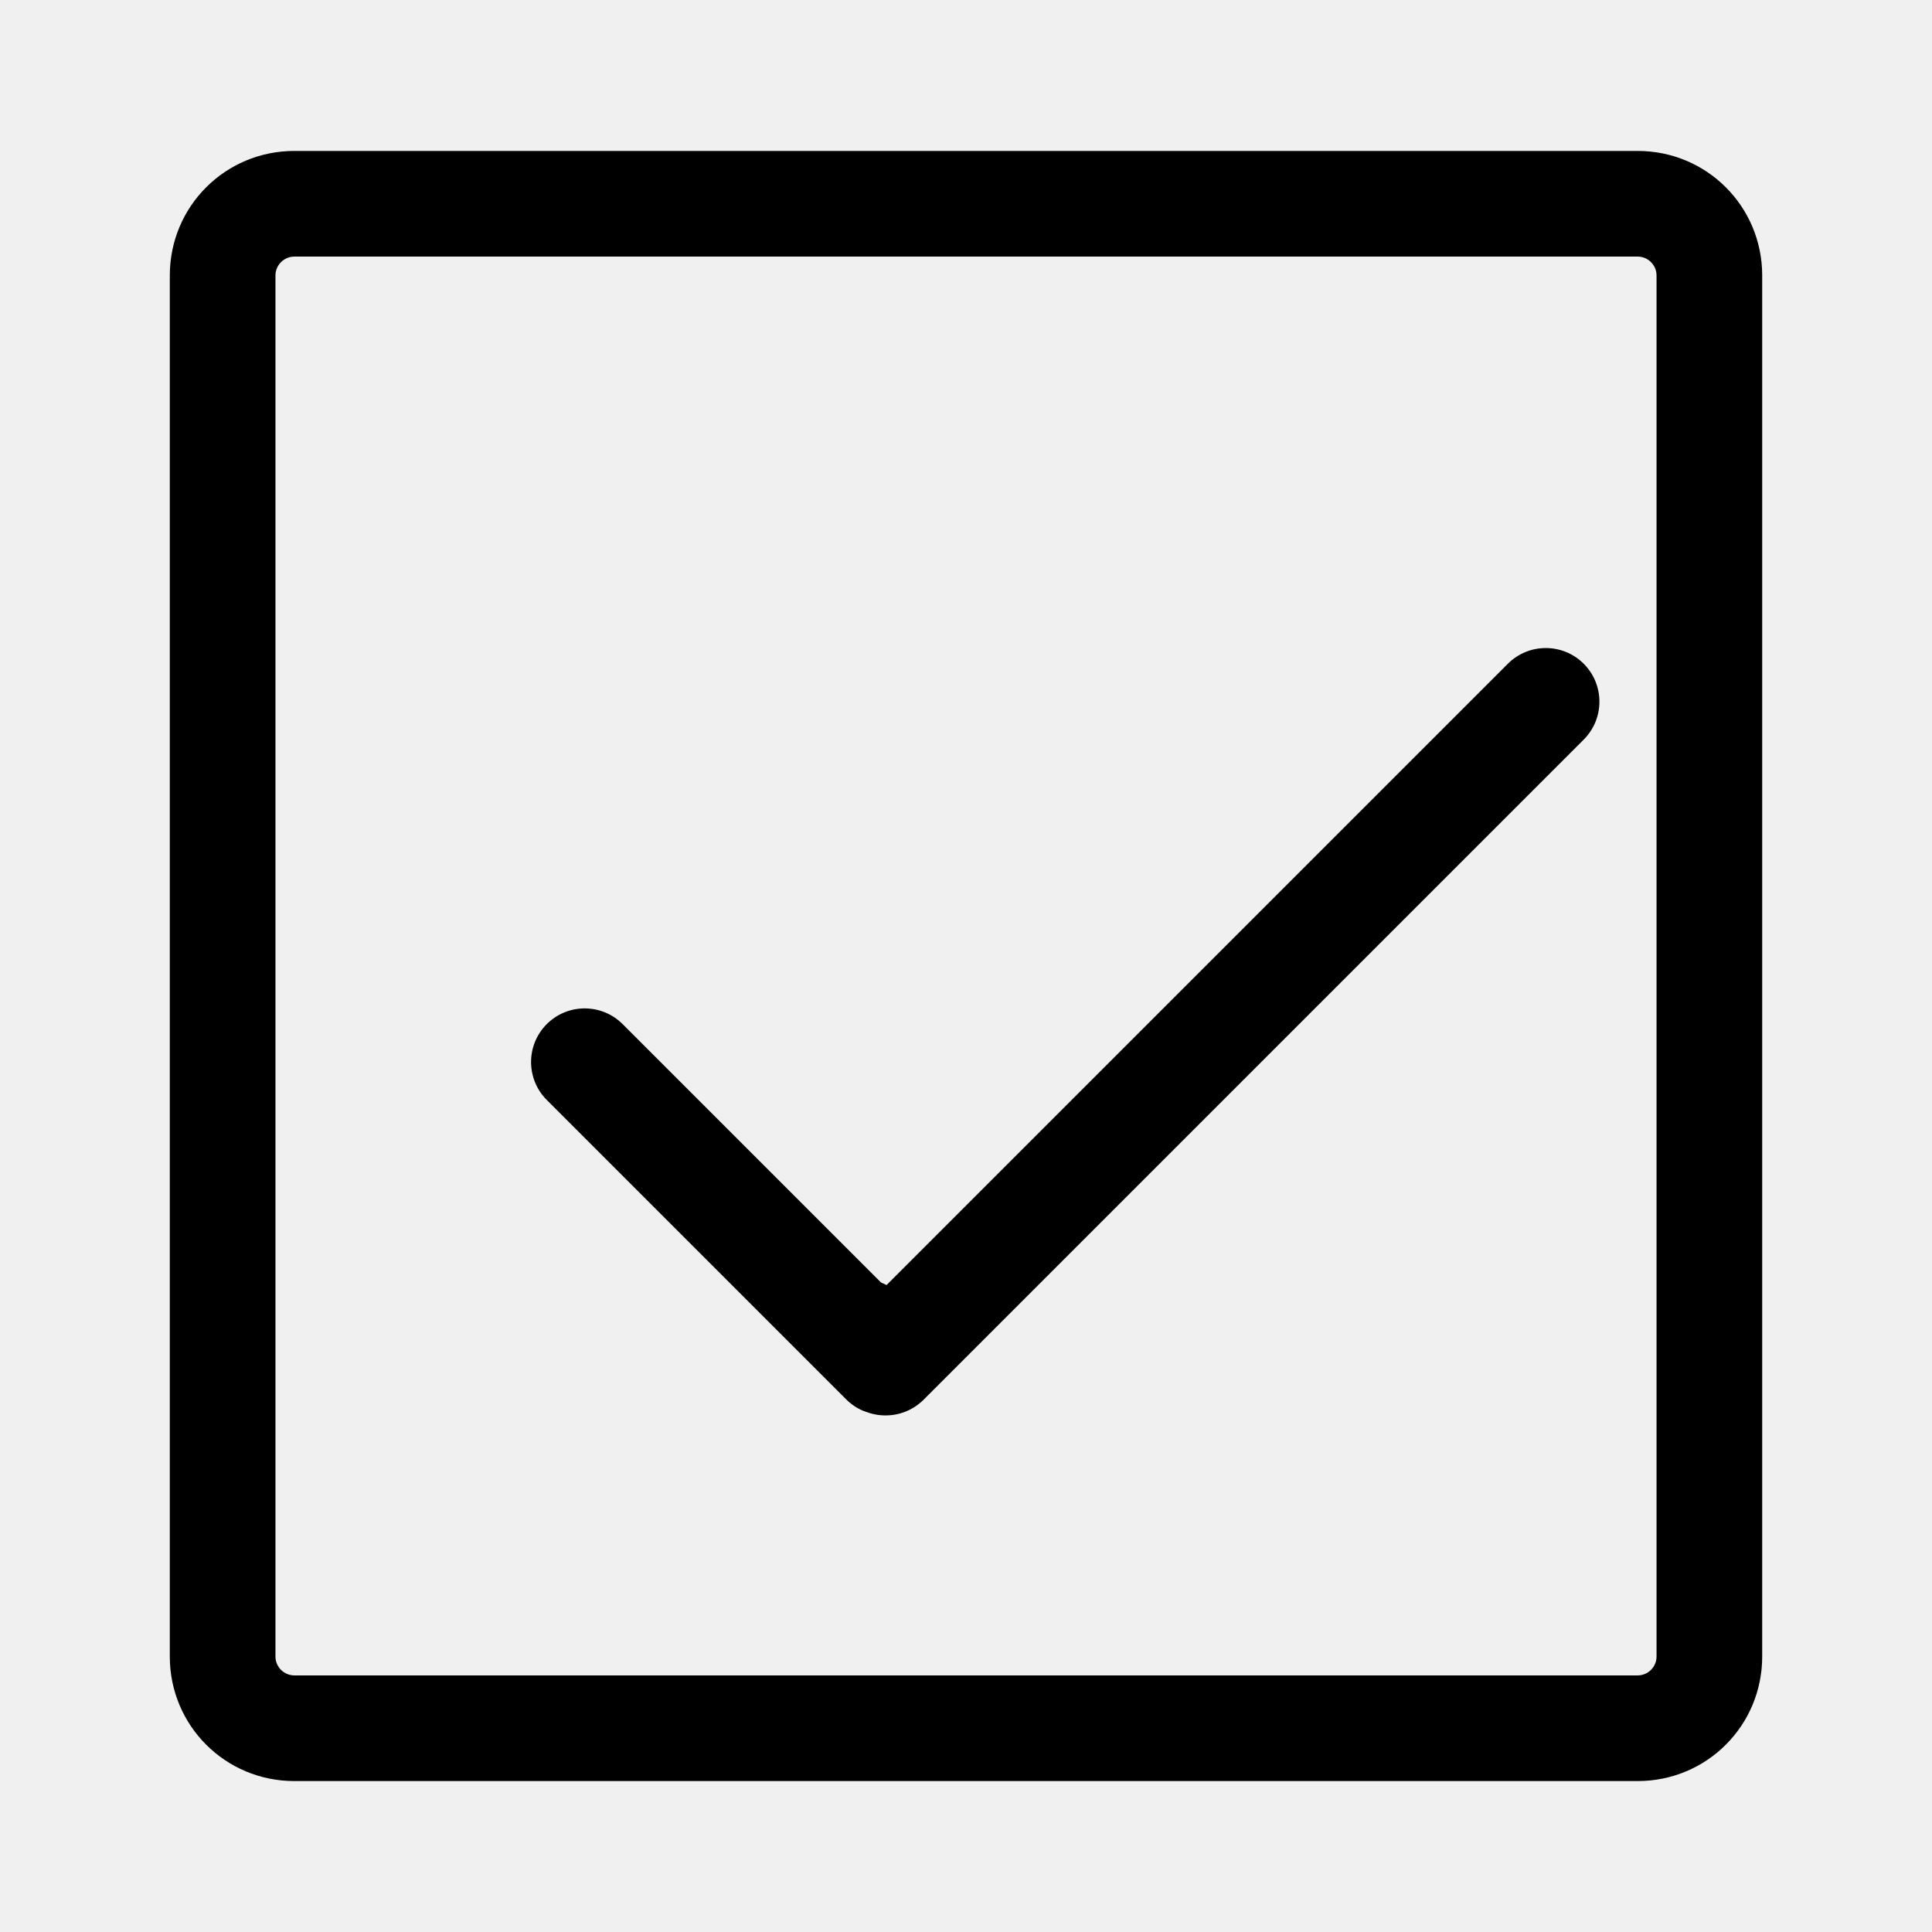
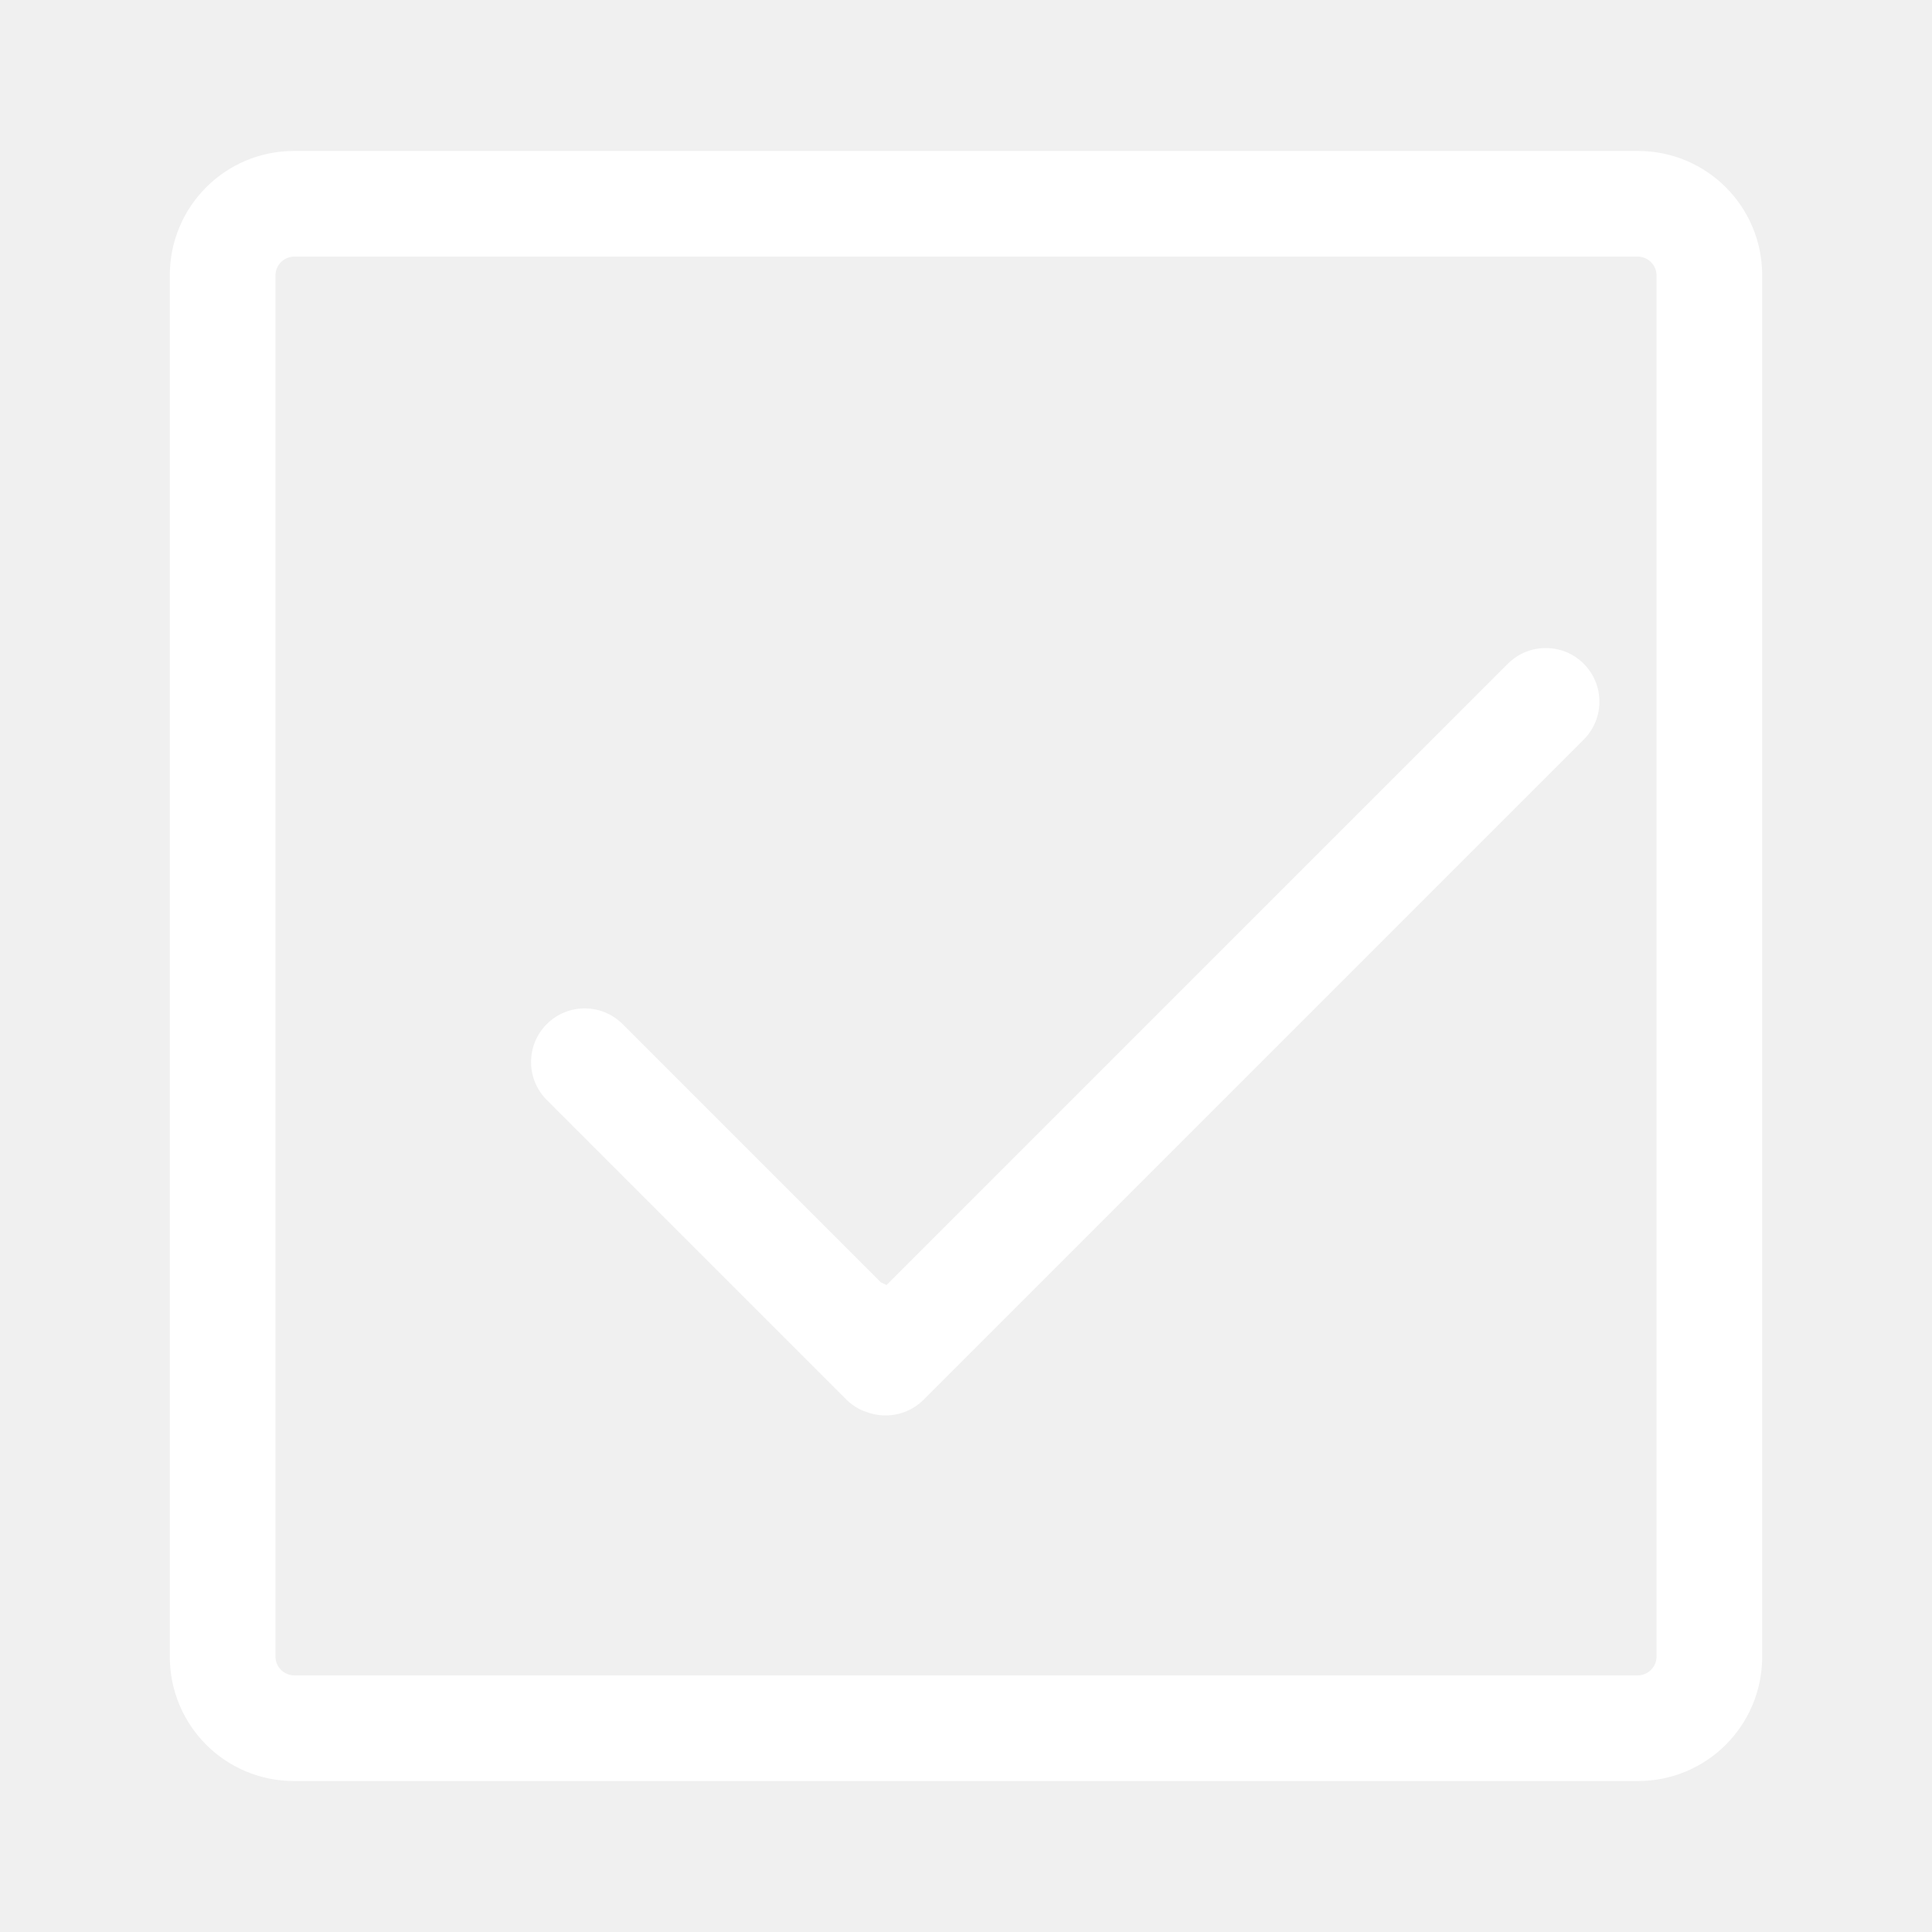
- <svg xmlns="http://www.w3.org/2000/svg" width="50px" height="50px" viewBox="0 0 1024 1024" fill="#000000">
+ <svg xmlns="http://www.w3.org/2000/svg" width="50px" height="50px" viewBox="0 0 1024 1024" fill="#ffffff">
  <g id="SVGRepo_bgCarrier" stroke-width="0" />
  <g id="SVGRepo_tracerCarrier" stroke-linecap="round" stroke-linejoin="round" />
  <g id="SVGRepo_iconCarrier">
-     <path d="M868 80H156C119.4 80 90 109.4 90 146v732c0 36.6 29.4 66 66 66h712c36.6 0 66-29.4 66-66V146c0-36.6-29.4-66-66-66z m10 798c0 5.5-4.5 10-10 10H156c-5.5 0-10-4.5-10-10V146c0-5.5 4.5-10 10-10h712c5.5 0 10 4.5 10 10v732z" fill="#000000" />
-     <path d="M466.9 679.7L330 542.8c-11.1-11.1-29.1-11.1-40.2 0-11.1 11.1-11.1 29.1 0 40.2l158.6 158.6c2.7 2.7 5.8 4.8 9.2 6.2 0.2 0.1 0.4 0.1 0.6 0.2 3.5 1.4 7.2 2.2 11 2.2h0.2c7.5 0 14.6-2.9 20-8.2l350-350c11.1-11.1 11.1-29.1 0-40.2-11.1-11.1-29.1-11.1-40.2 0l-329.3 329.3z" fill="#000000" />
+     <path d="M868 80H156C119.4 80 90 109.4 90 146v732c0 36.6 29.4 66 66 66h712c36.6 0 66-29.4 66-66V146c0-36.6-29.4-66-66-66z m10 798c0 5.5-4.5 10-10 10H156c-5.5 0-10-4.5-10-10V146c0-5.5 4.5-10 10-10h712c5.5 0 10 4.5 10 10v732z" fill="#ffffff" />
+     <path d="M466.9 679.7L330 542.8c-11.1-11.1-29.1-11.1-40.2 0-11.1 11.1-11.1 29.1 0 40.2l158.6 158.6c2.7 2.7 5.8 4.8 9.2 6.2 0.2 0.1 0.4 0.1 0.6 0.2 3.5 1.4 7.2 2.2 11 2.2h0.2c7.5 0 14.6-2.9 20-8.2l350-350c11.1-11.1 11.1-29.1 0-40.2-11.1-11.1-29.1-11.1-40.2 0l-329.3 329.3z" fill="#ffffff" />
  </g>
</svg>
